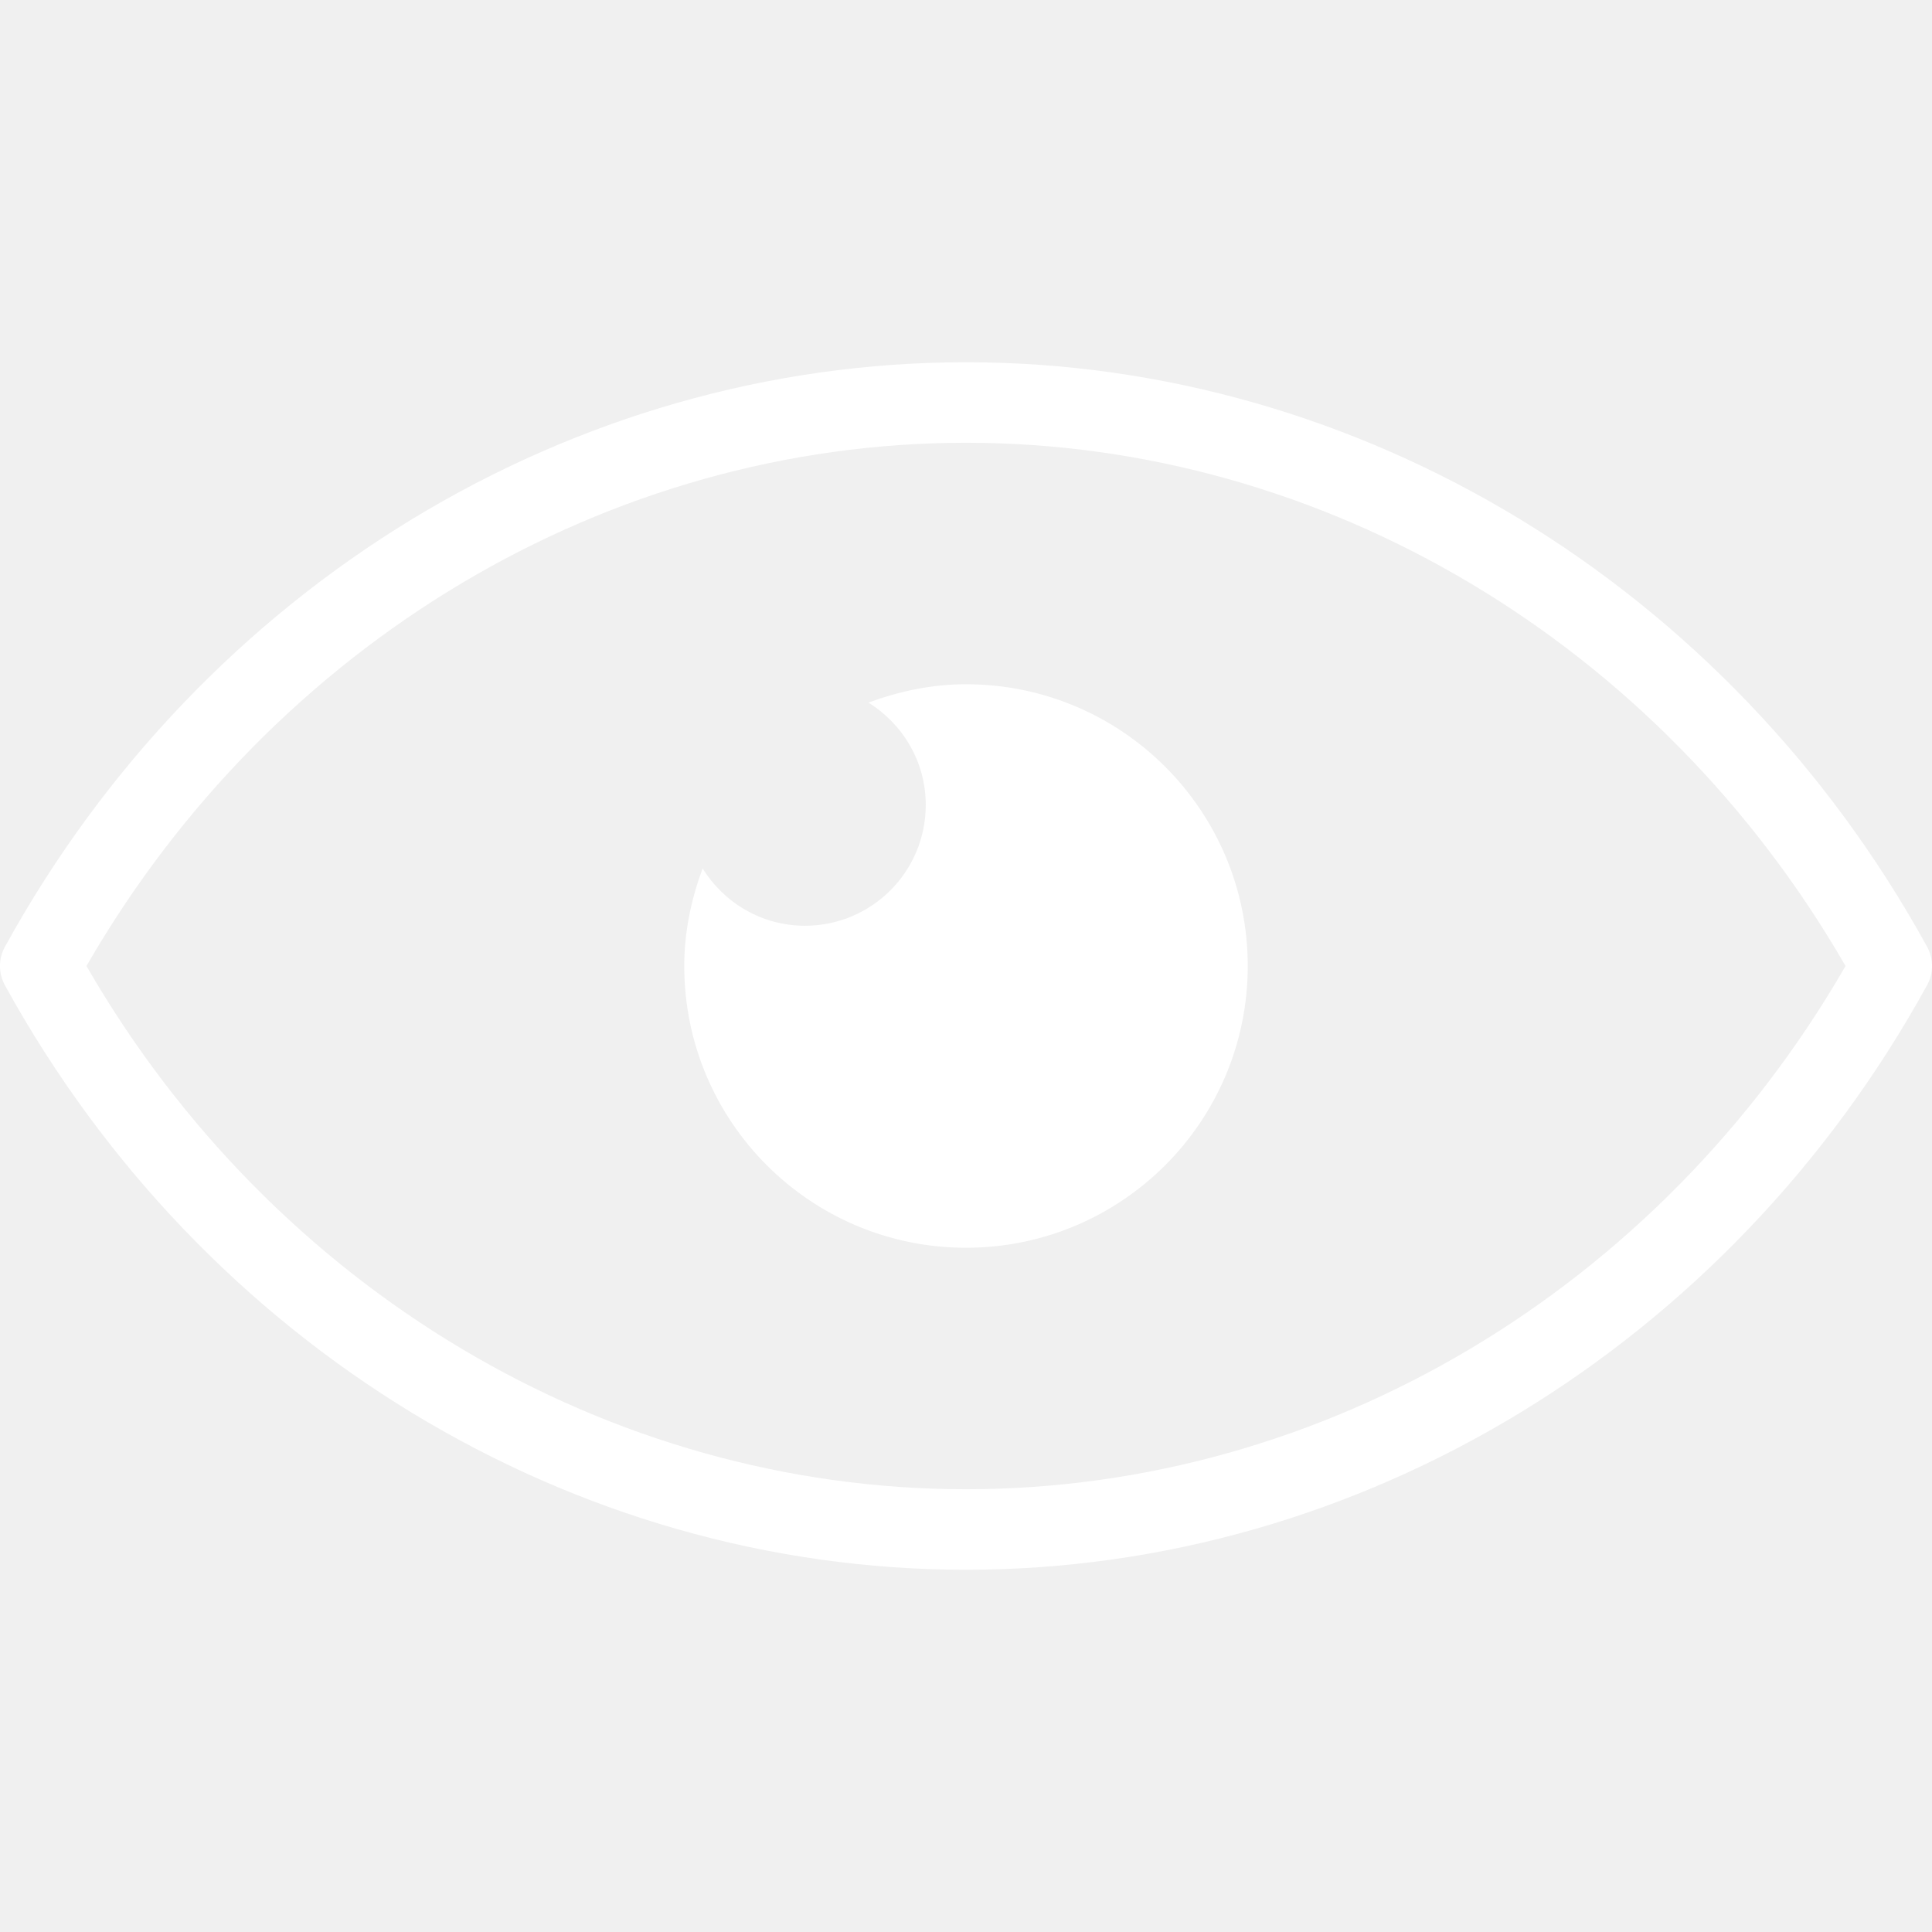
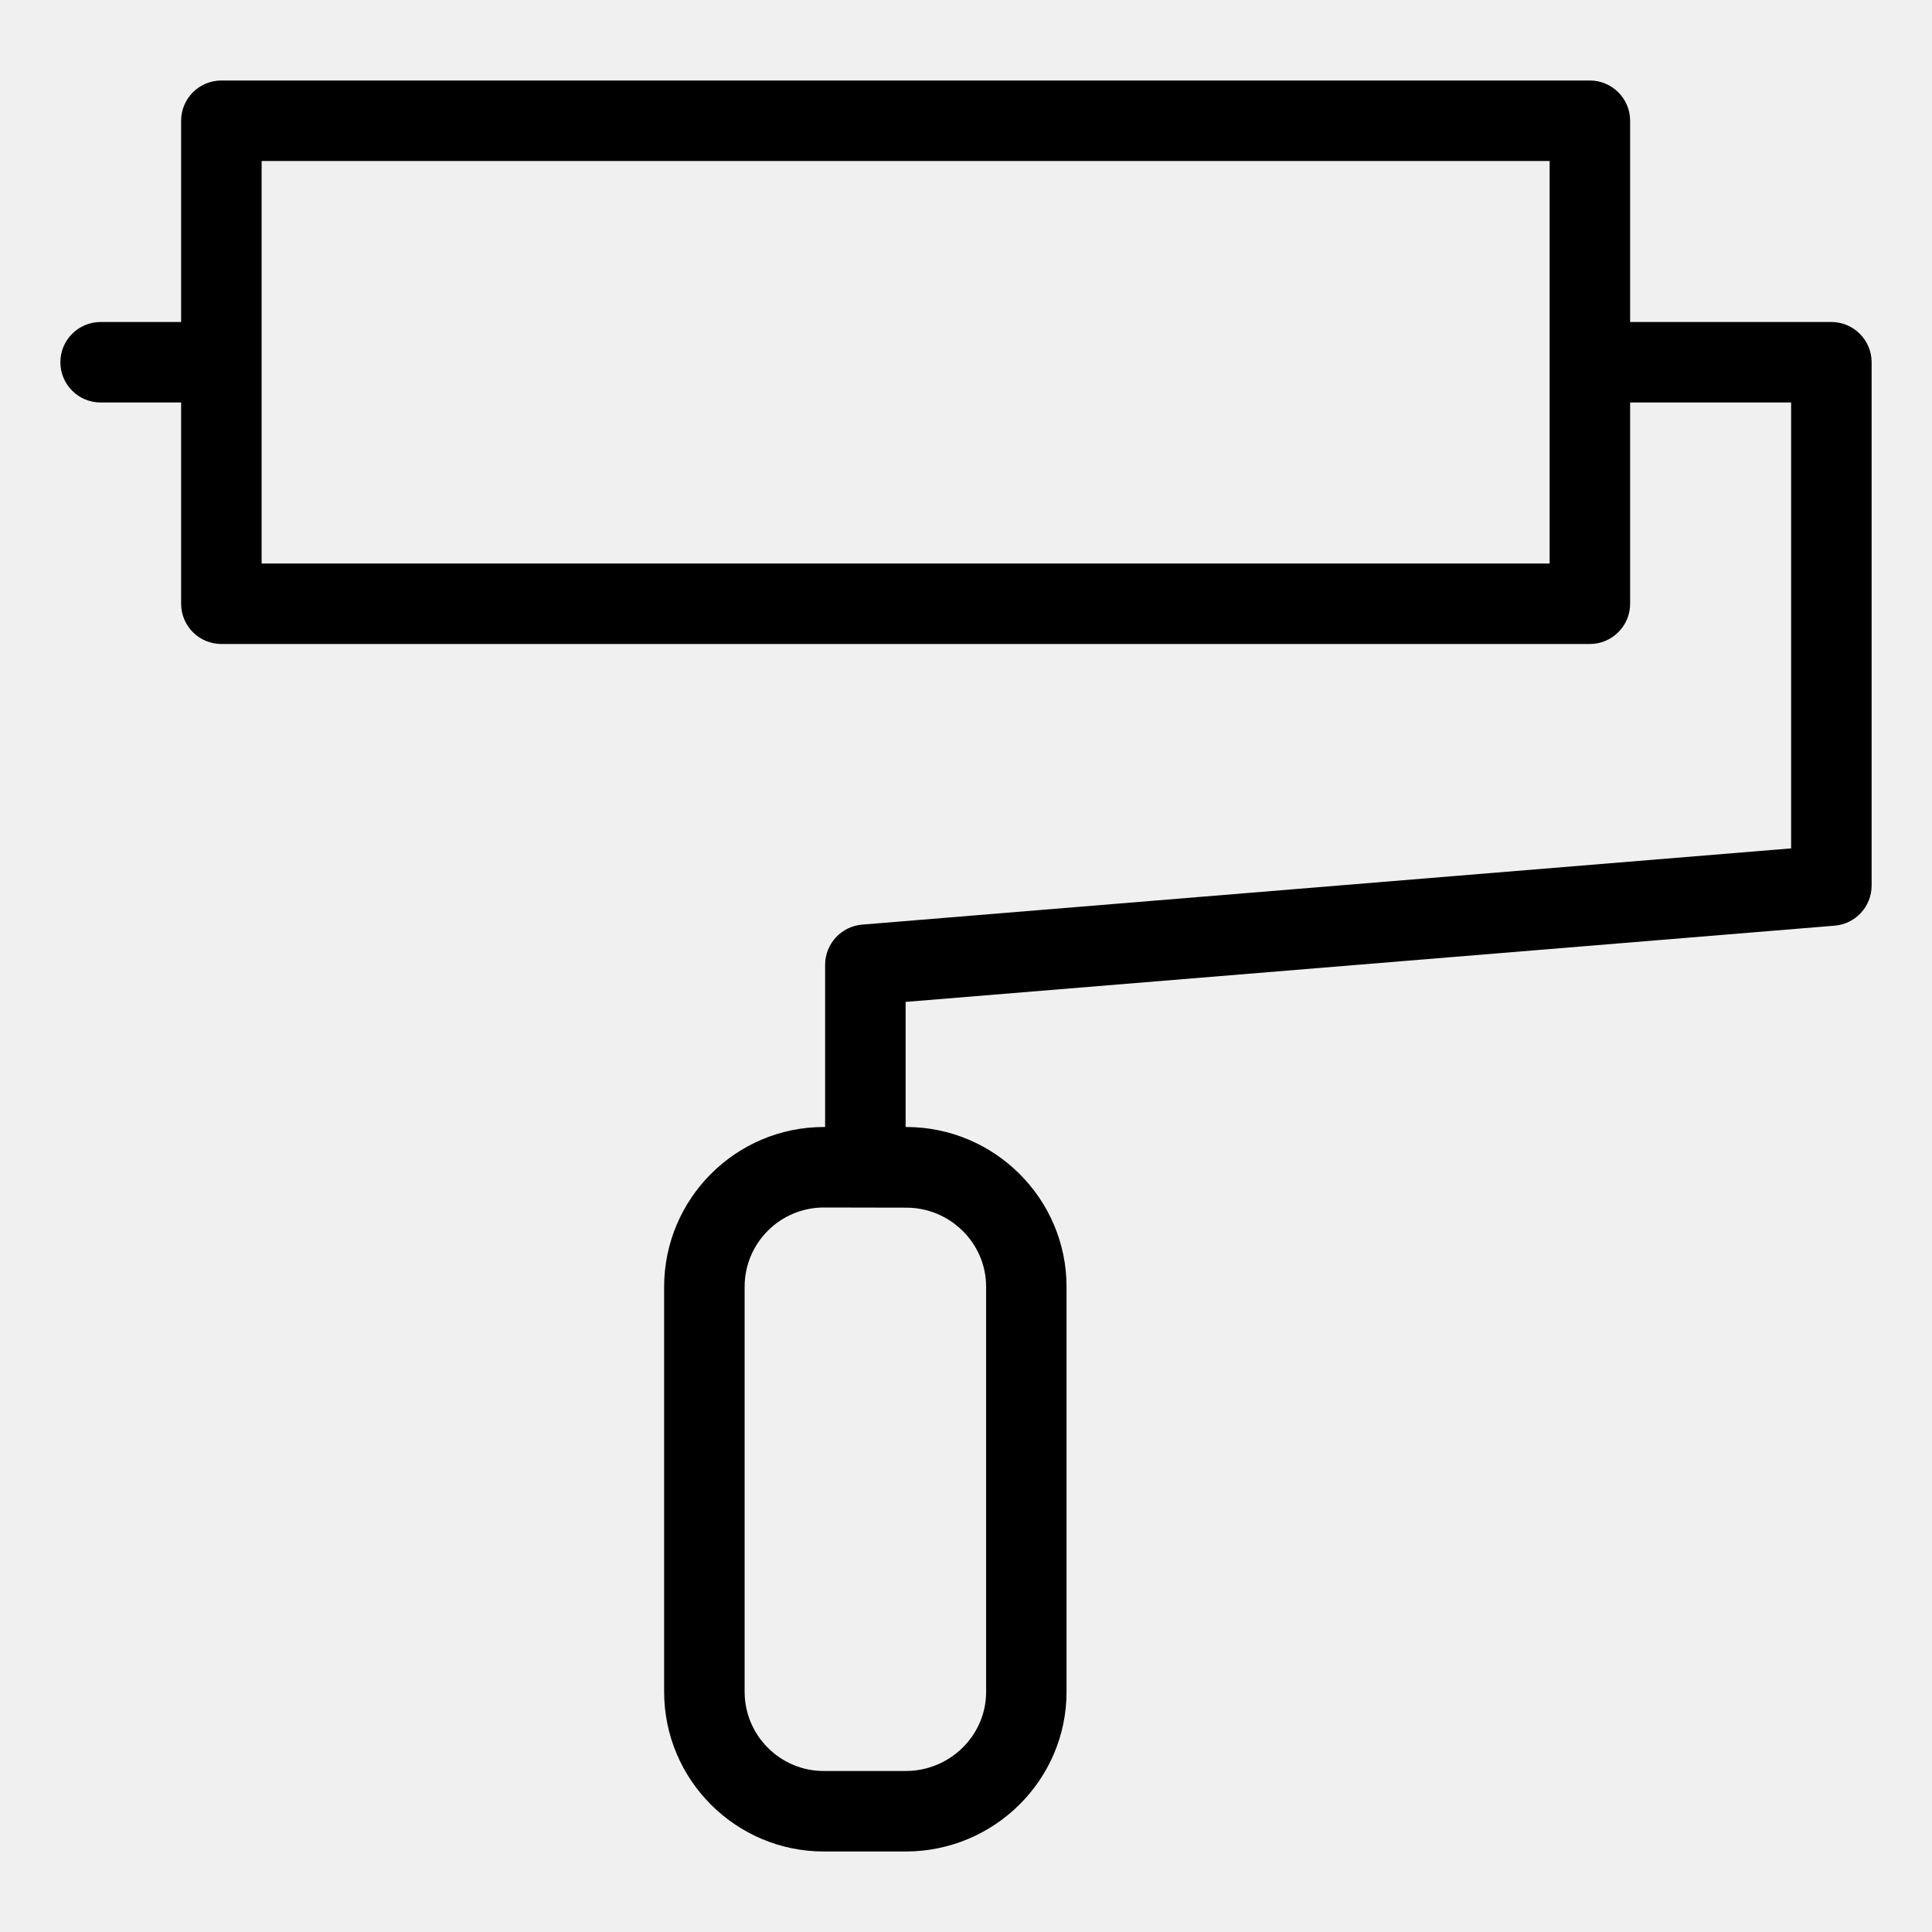
- <svg xmlns="http://www.w3.org/2000/svg" height="300px" width="300px" fill="#ffffff" version="1.1" x="0px" y="0px" viewBox="0 0 24 24" style="enable-background:new 0 0 24 24;" xml:space="preserve">
-   <style type="text/css">
- 	.st0{display:none;}
- </style>
-   <g>
-     <g>
-       <g>
-         <path d="M12,19.5c-4.901,0-9.476-2.782-11.938-7.259c-0.083-0.15-0.083-0.332,0-0.481C2.524,7.282,7.099,4.5,12,4.5     s9.476,2.782,11.938,7.259c0.083,0.15,0.083,0.332,0,0.481C21.476,16.718,16.901,19.5,12,19.5z M1.074,12     C3.39,16.017,7.552,18.5,12,18.5s8.61-2.483,10.926-6.5C20.61,7.983,16.448,5.5,12,5.5S3.39,7.983,1.074,12z" />
-       </g>
-       <g>
-         <path d="M12,8.5c-0.428,0-0.833,0.088-1.212,0.228C11.214,8.993,11.5,9.461,11.5,10c0,0.828-0.672,1.5-1.5,1.5     c-0.539,0-1.007-0.286-1.272-0.712C8.588,11.167,8.5,11.572,8.5,12c0,1.933,1.567,3.5,3.5,3.5s3.5-1.567,3.5-3.5     S13.933,8.5,12,8.5z" />
-       </g>
-     </g>
-   </g>
+ <svg xmlns="http://www.w3.org/2000/svg" height="300" width="300" fill="currentColor" viewBox="0 0 96 96">
+   <path d="M79 32H11c-1.104 0-2-.896-2-2V6c0-1.104.896-2 2-2h68c1.1 0 2 .896 2 2v24c0 1.104-.9 2-2 2zm-66-4h64V8H13v20zM45 92h-4.064C36.56 92 33 88.436 33 84.064V63.948C33 59.564 36.56 56 40.936 56h4.092c4.396 0 7.968 3.572 7.968 7.936V84.06C53 88.436 49.412 92 45 92zm-4.064-32C38.764 60 37 61.764 37 63.936V84.06c0 2.176 1.764 3.94 3.936 3.94H45c2.204 0 4-1.764 4-3.936V63.94c0-2.164-1.78-3.932-3.968-3.932L40.936 60z" />
+   <path d="M9 20H5c-1.104 0-2-.896-2-2s.896-2 2-2h4c1.104 0 2 .896 2 2s-.896 2-2 2zM43 58c-1.104 0-2-.9-2-2v-8.06c0-1.04.8-1.908 1.836-1.996L89 42.156V20h-8c-1.1 0-2-.896-2-2s.9-2 2-2h10c1.1 0 2 .896 2 2v26c0 1.044-.8 1.912-1.836 1.996L45 49.784V56c0 1.1-.896 2-2 2z" />
</svg>
